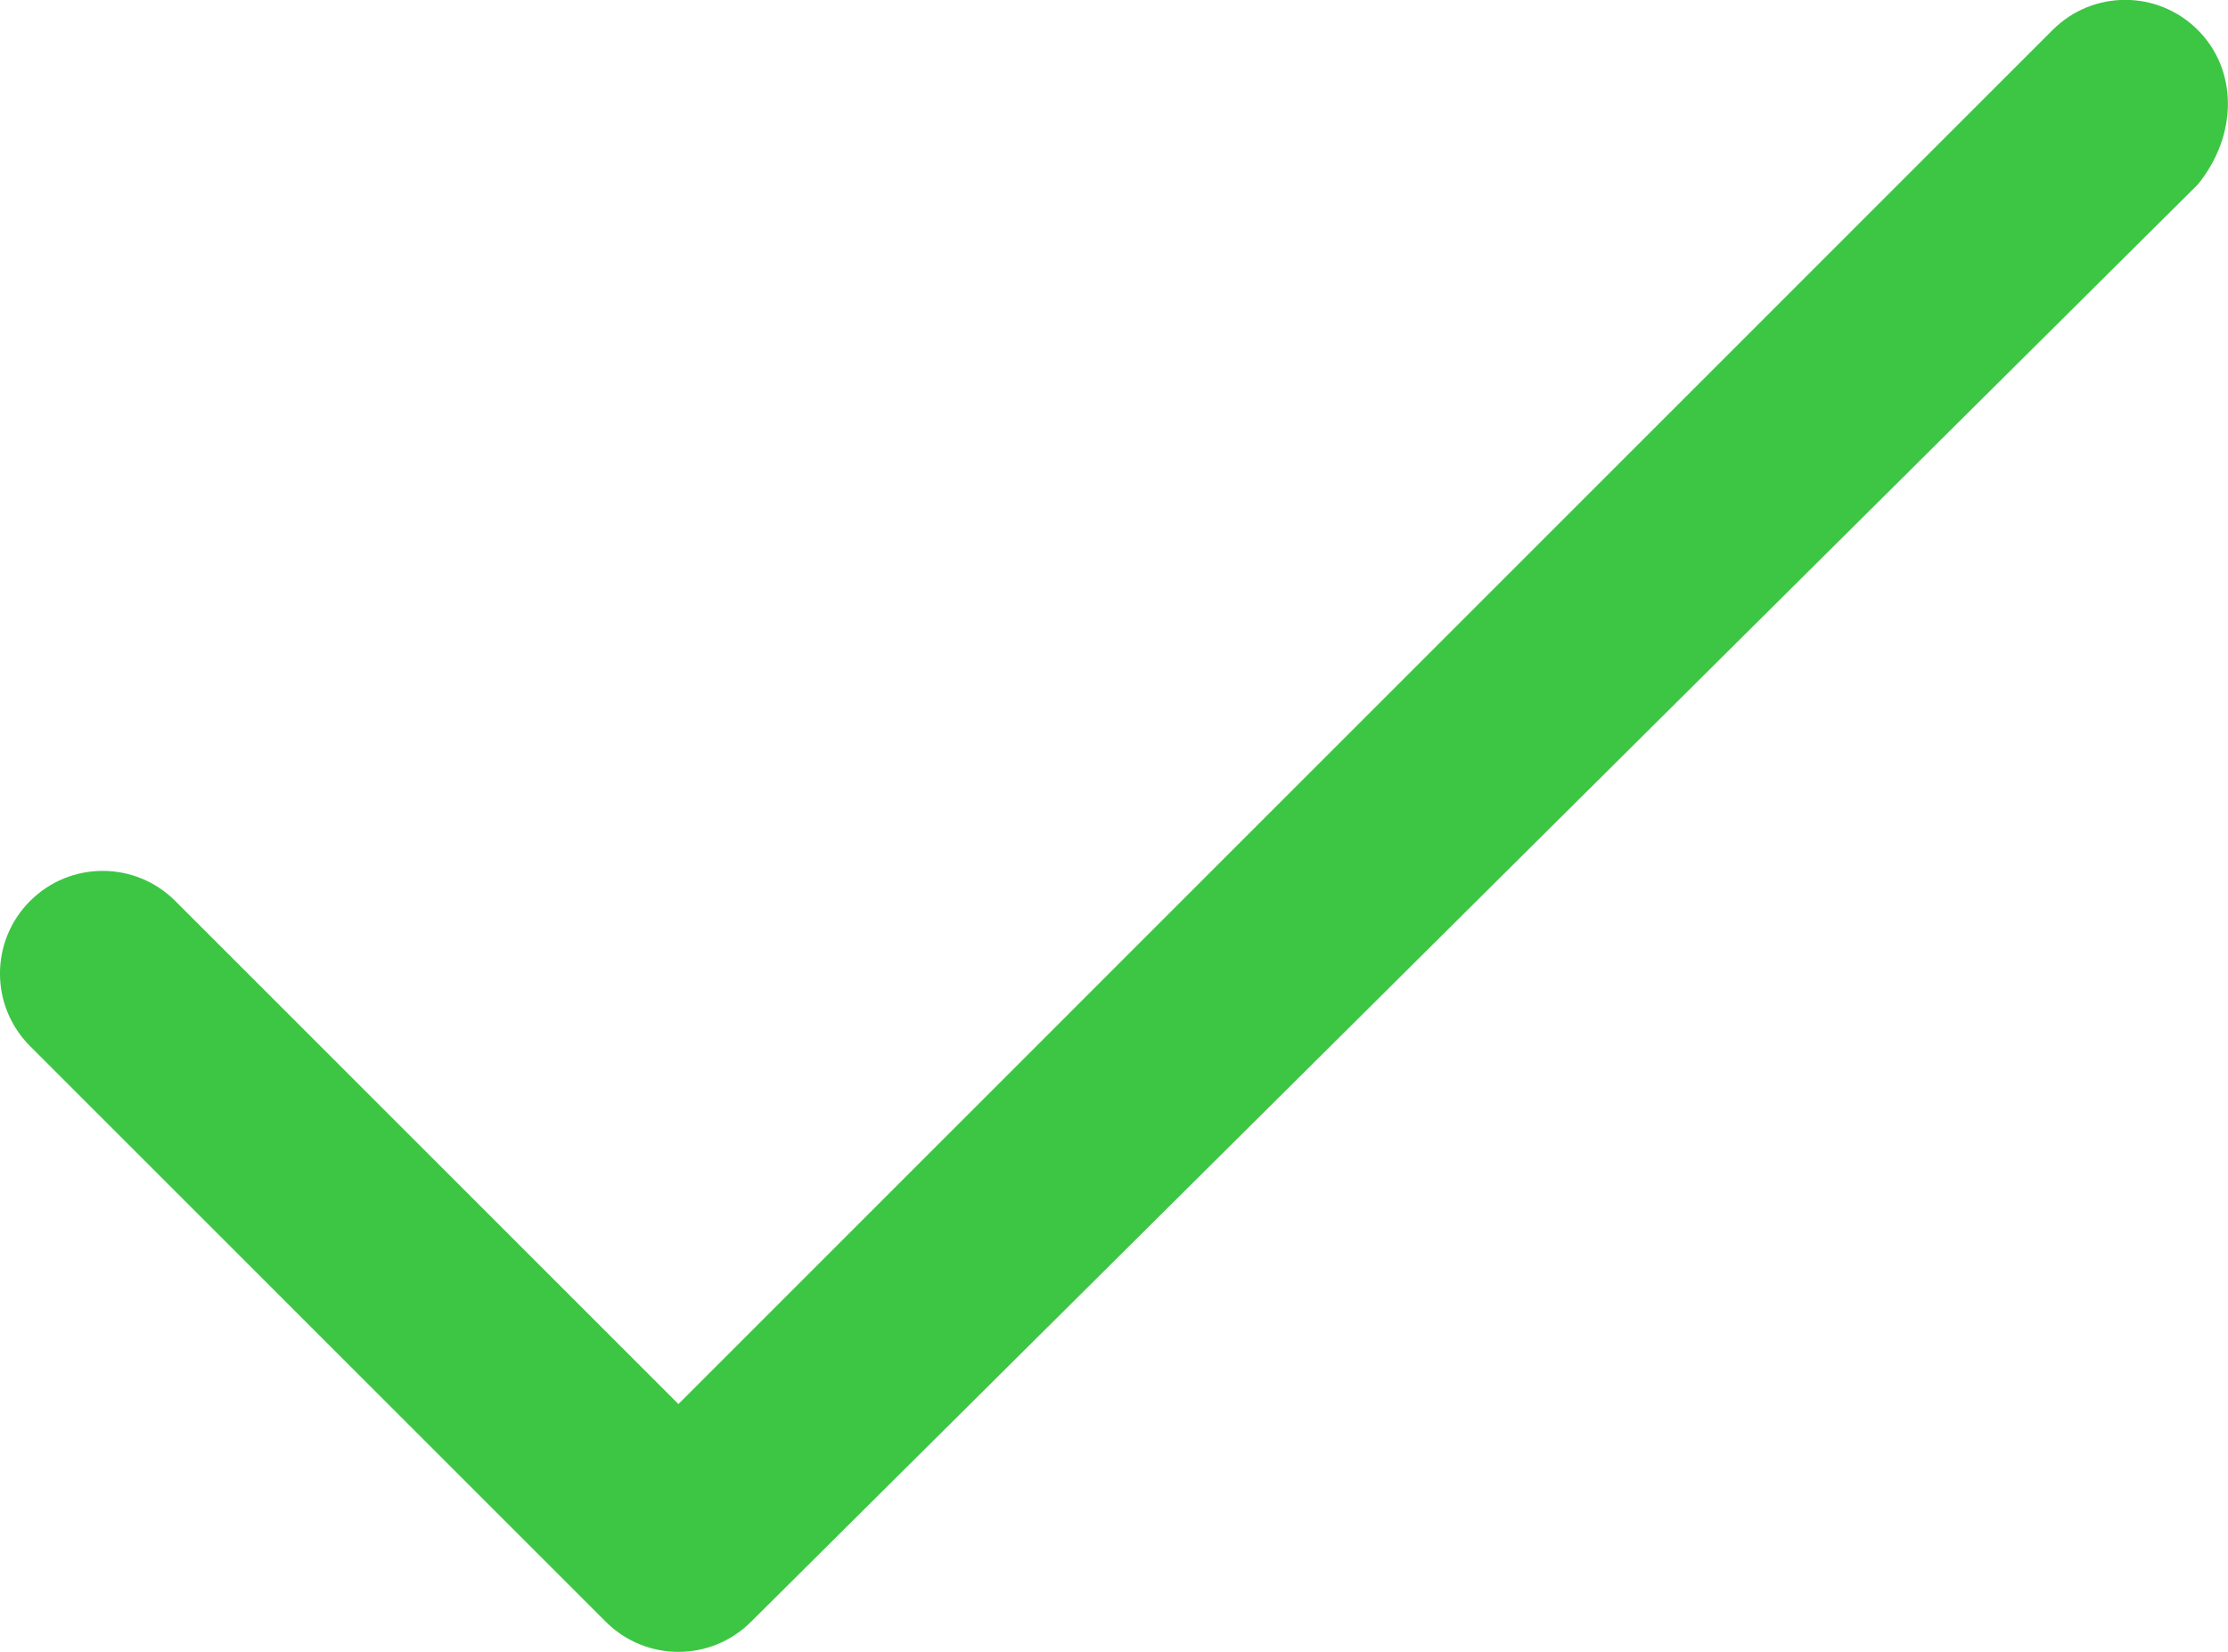
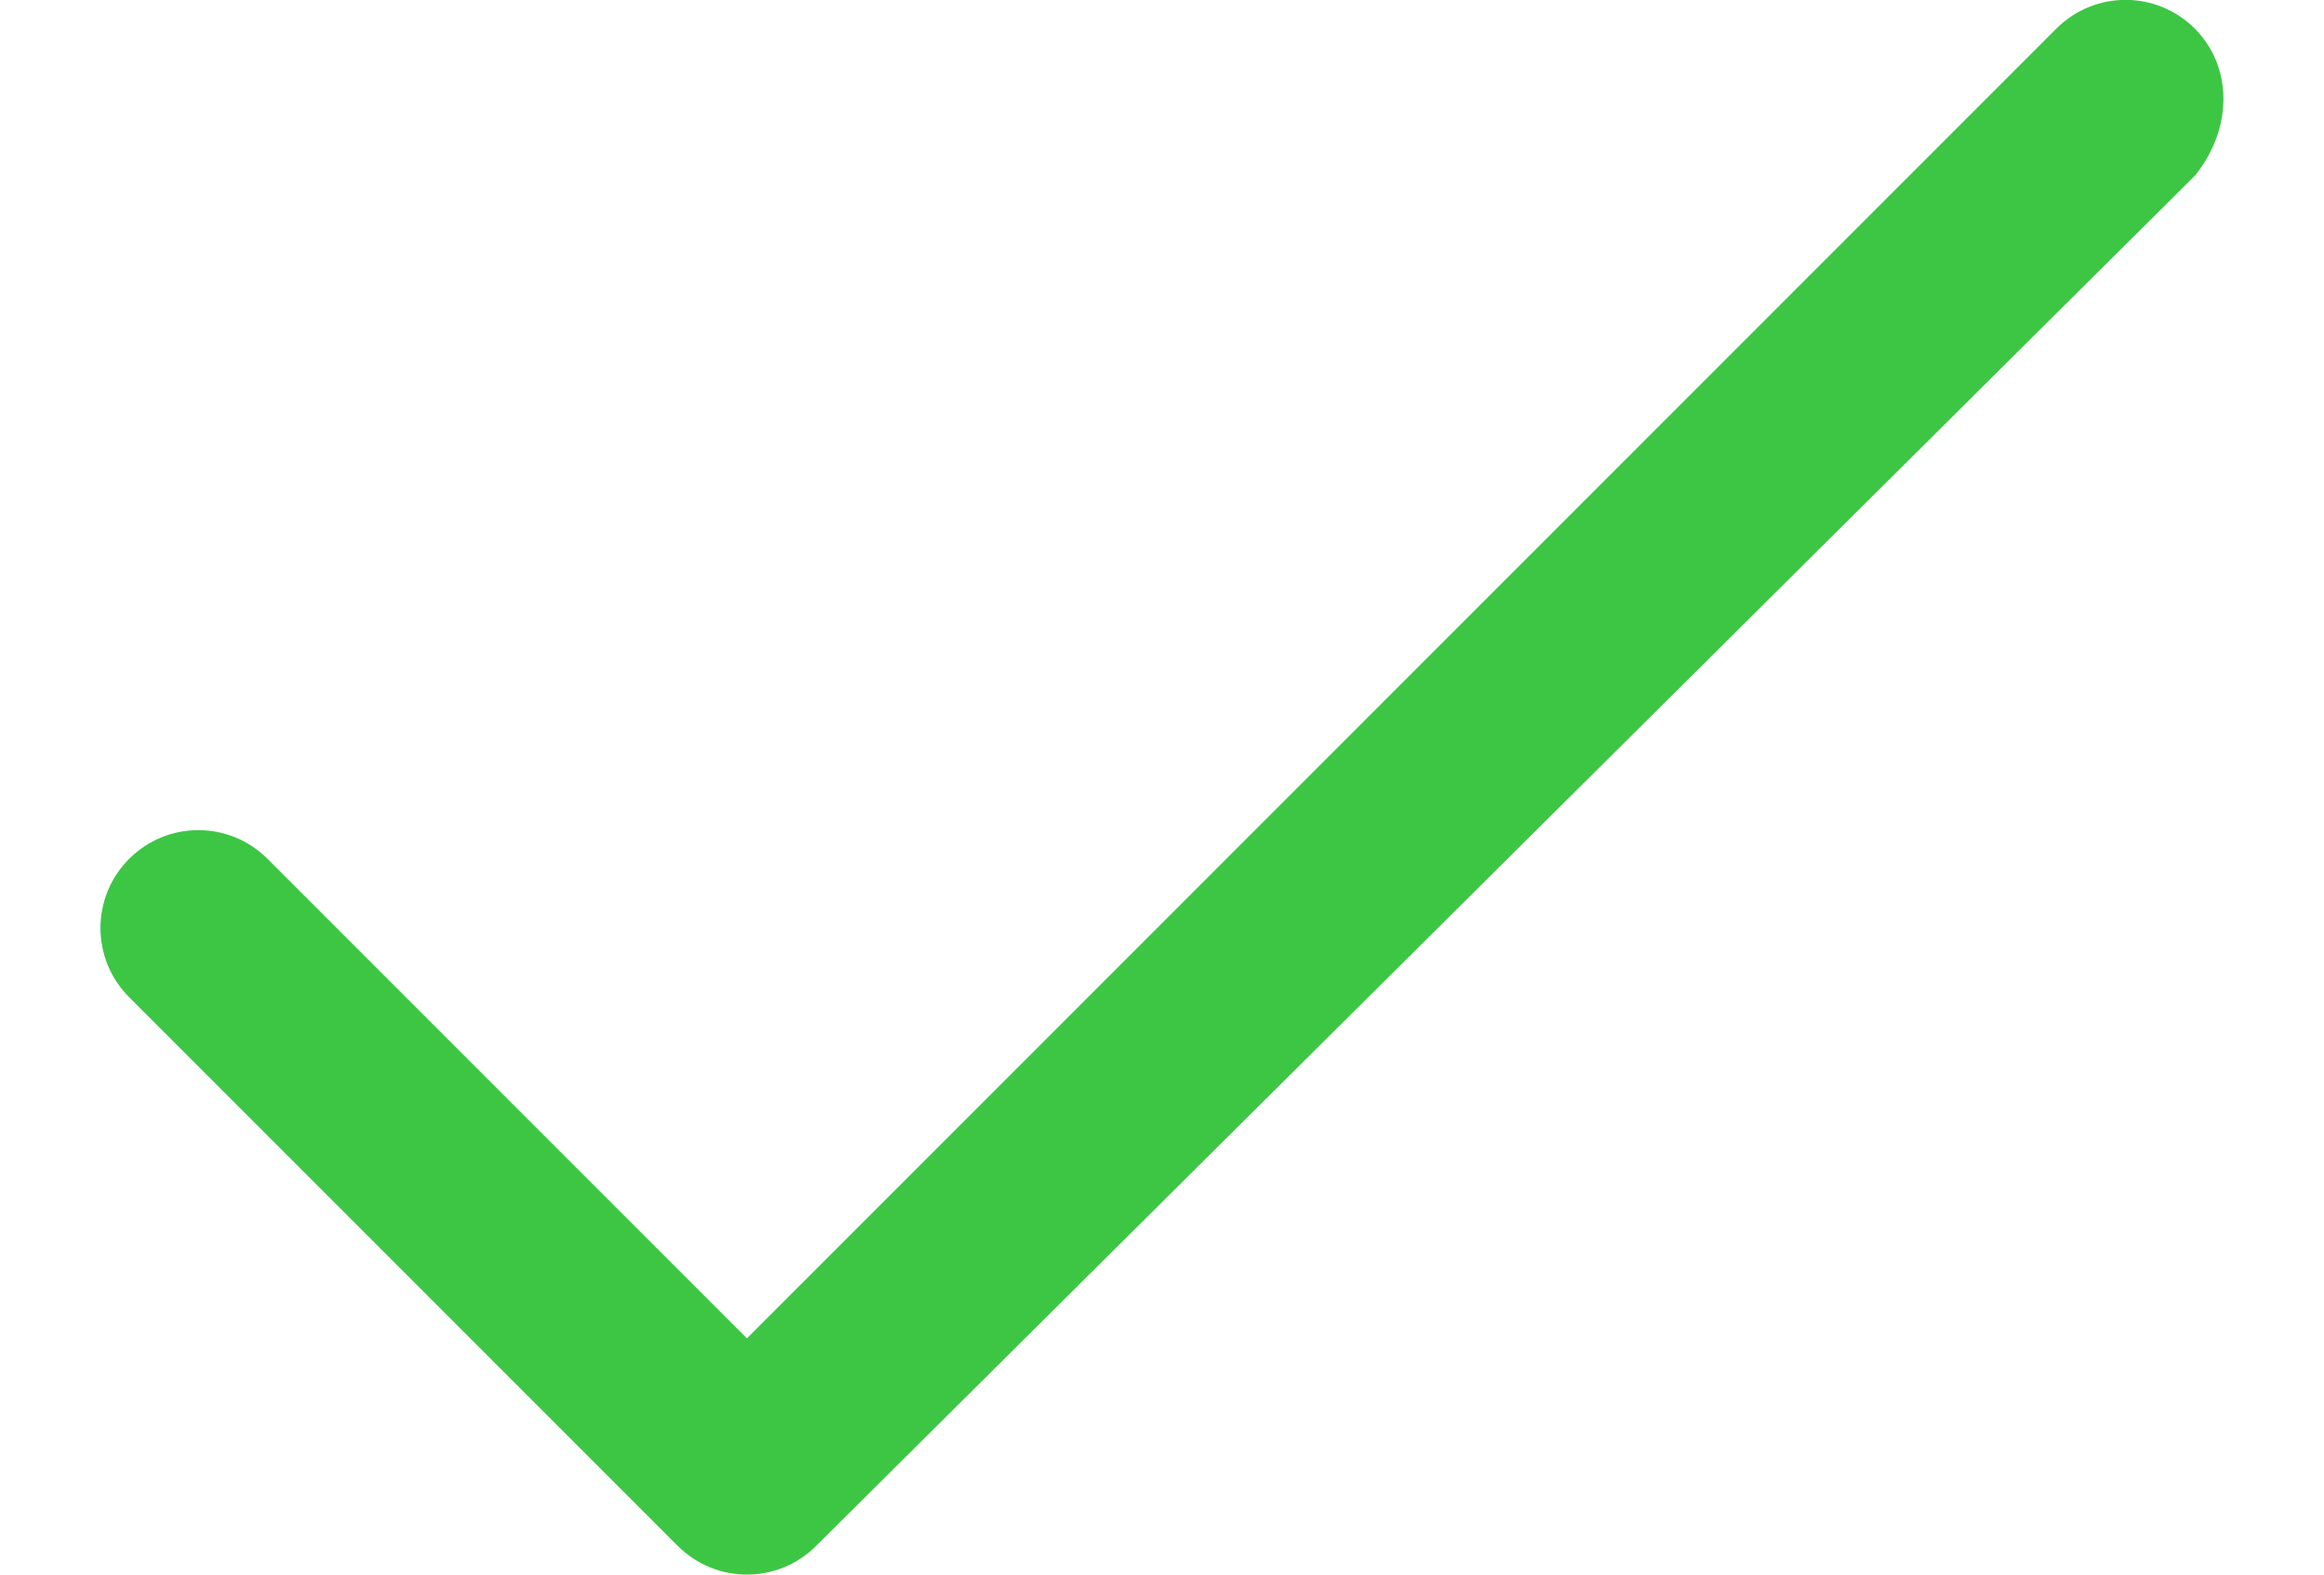
- <svg xmlns="http://www.w3.org/2000/svg" version="1.0" id="Layer_1" x="0px" y="0px" width="21.698px" height="16.09px" viewBox="-82.357 4.875 21.698 16.09" enable-background="new -82.357 4.875 21.698 16.09" xml:space="preserve">
+ <svg xmlns="http://www.w3.org/2000/svg" version="1.0" id="Layer_1" x="0px" y="0px" width="31px" height="21px" viewBox="-82.357 4.875 21.698 16.09" enable-background="new -82.357 4.875 21.698 16.09" xml:space="preserve">
  <path style="fill:#3DC644;" d="M-60.953,5.167c-0.391-0.391-1.023-0.391-1.414,0L-75.75,18.551l-4.9-4.9c-0.391-0.391-1.023-0.391-1.414,0 s-0.391,1.023,0,1.414l5.607,5.607c0.195,0.195,0.451,0.293,0.707,0.293s0.512-0.098,0.707-0.293l14.09-14.0 C-60.562,6.191-60.562,5.558-60.953,5.167z" />
</svg>
